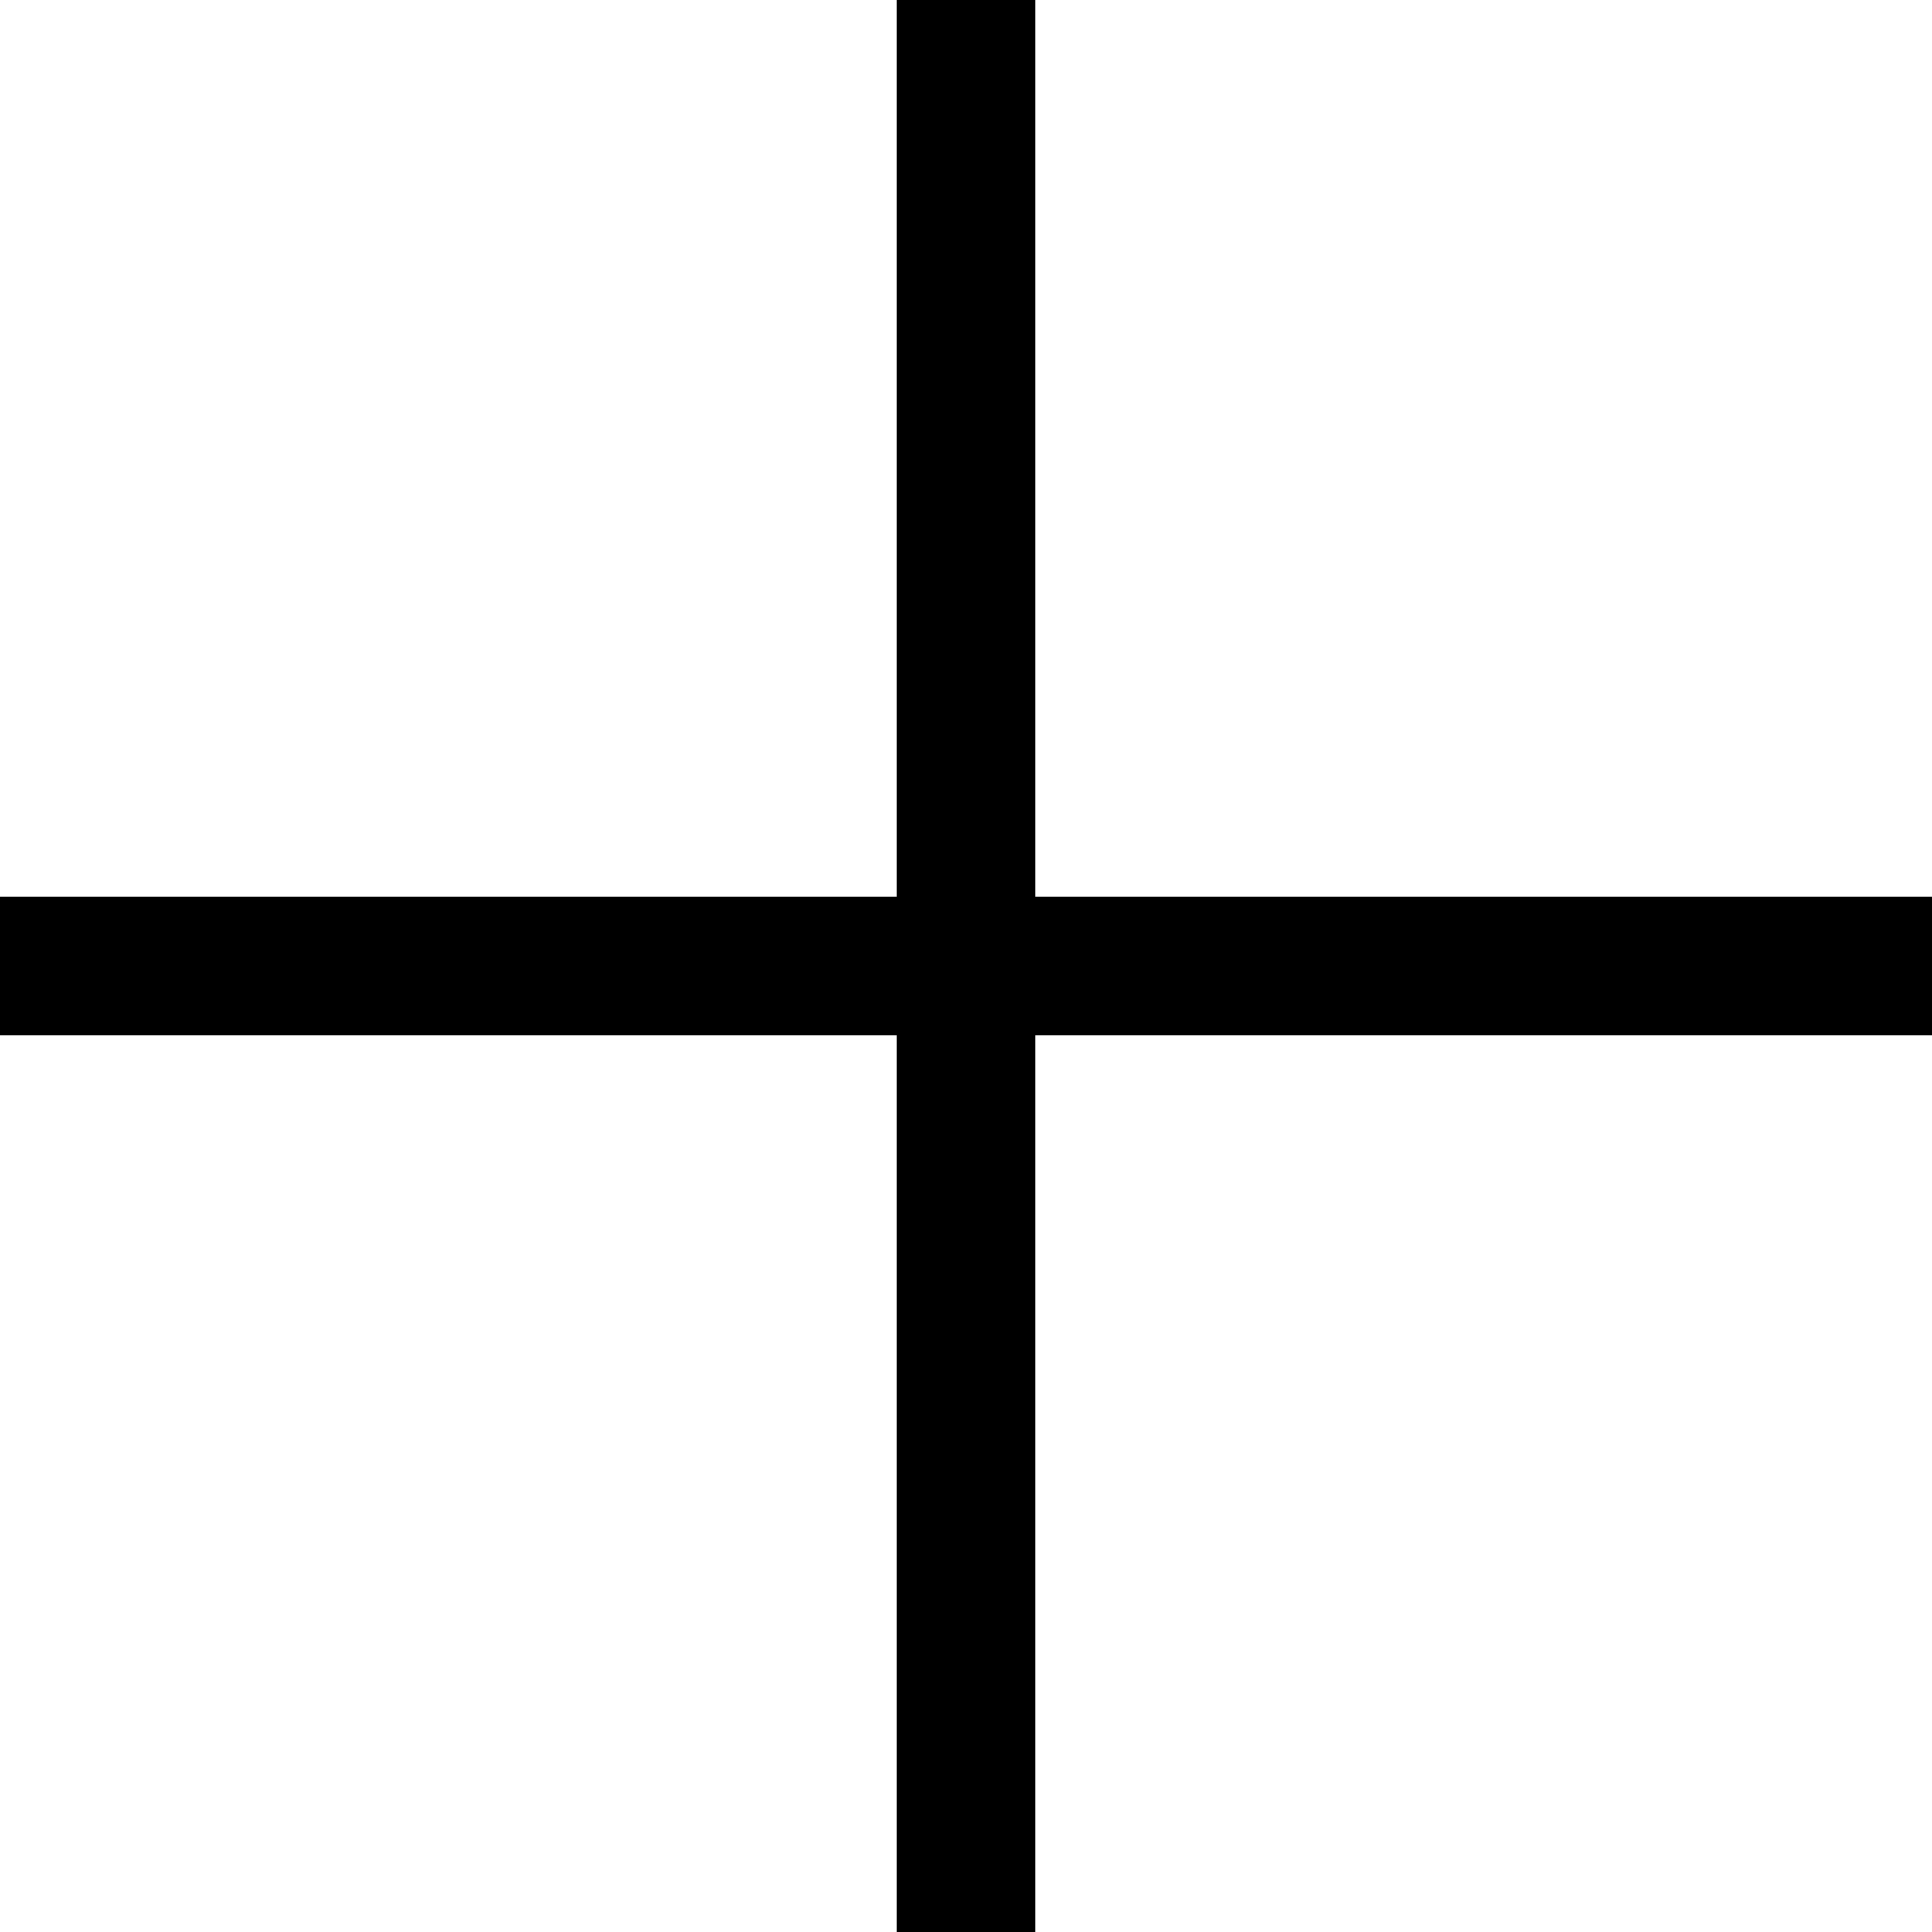
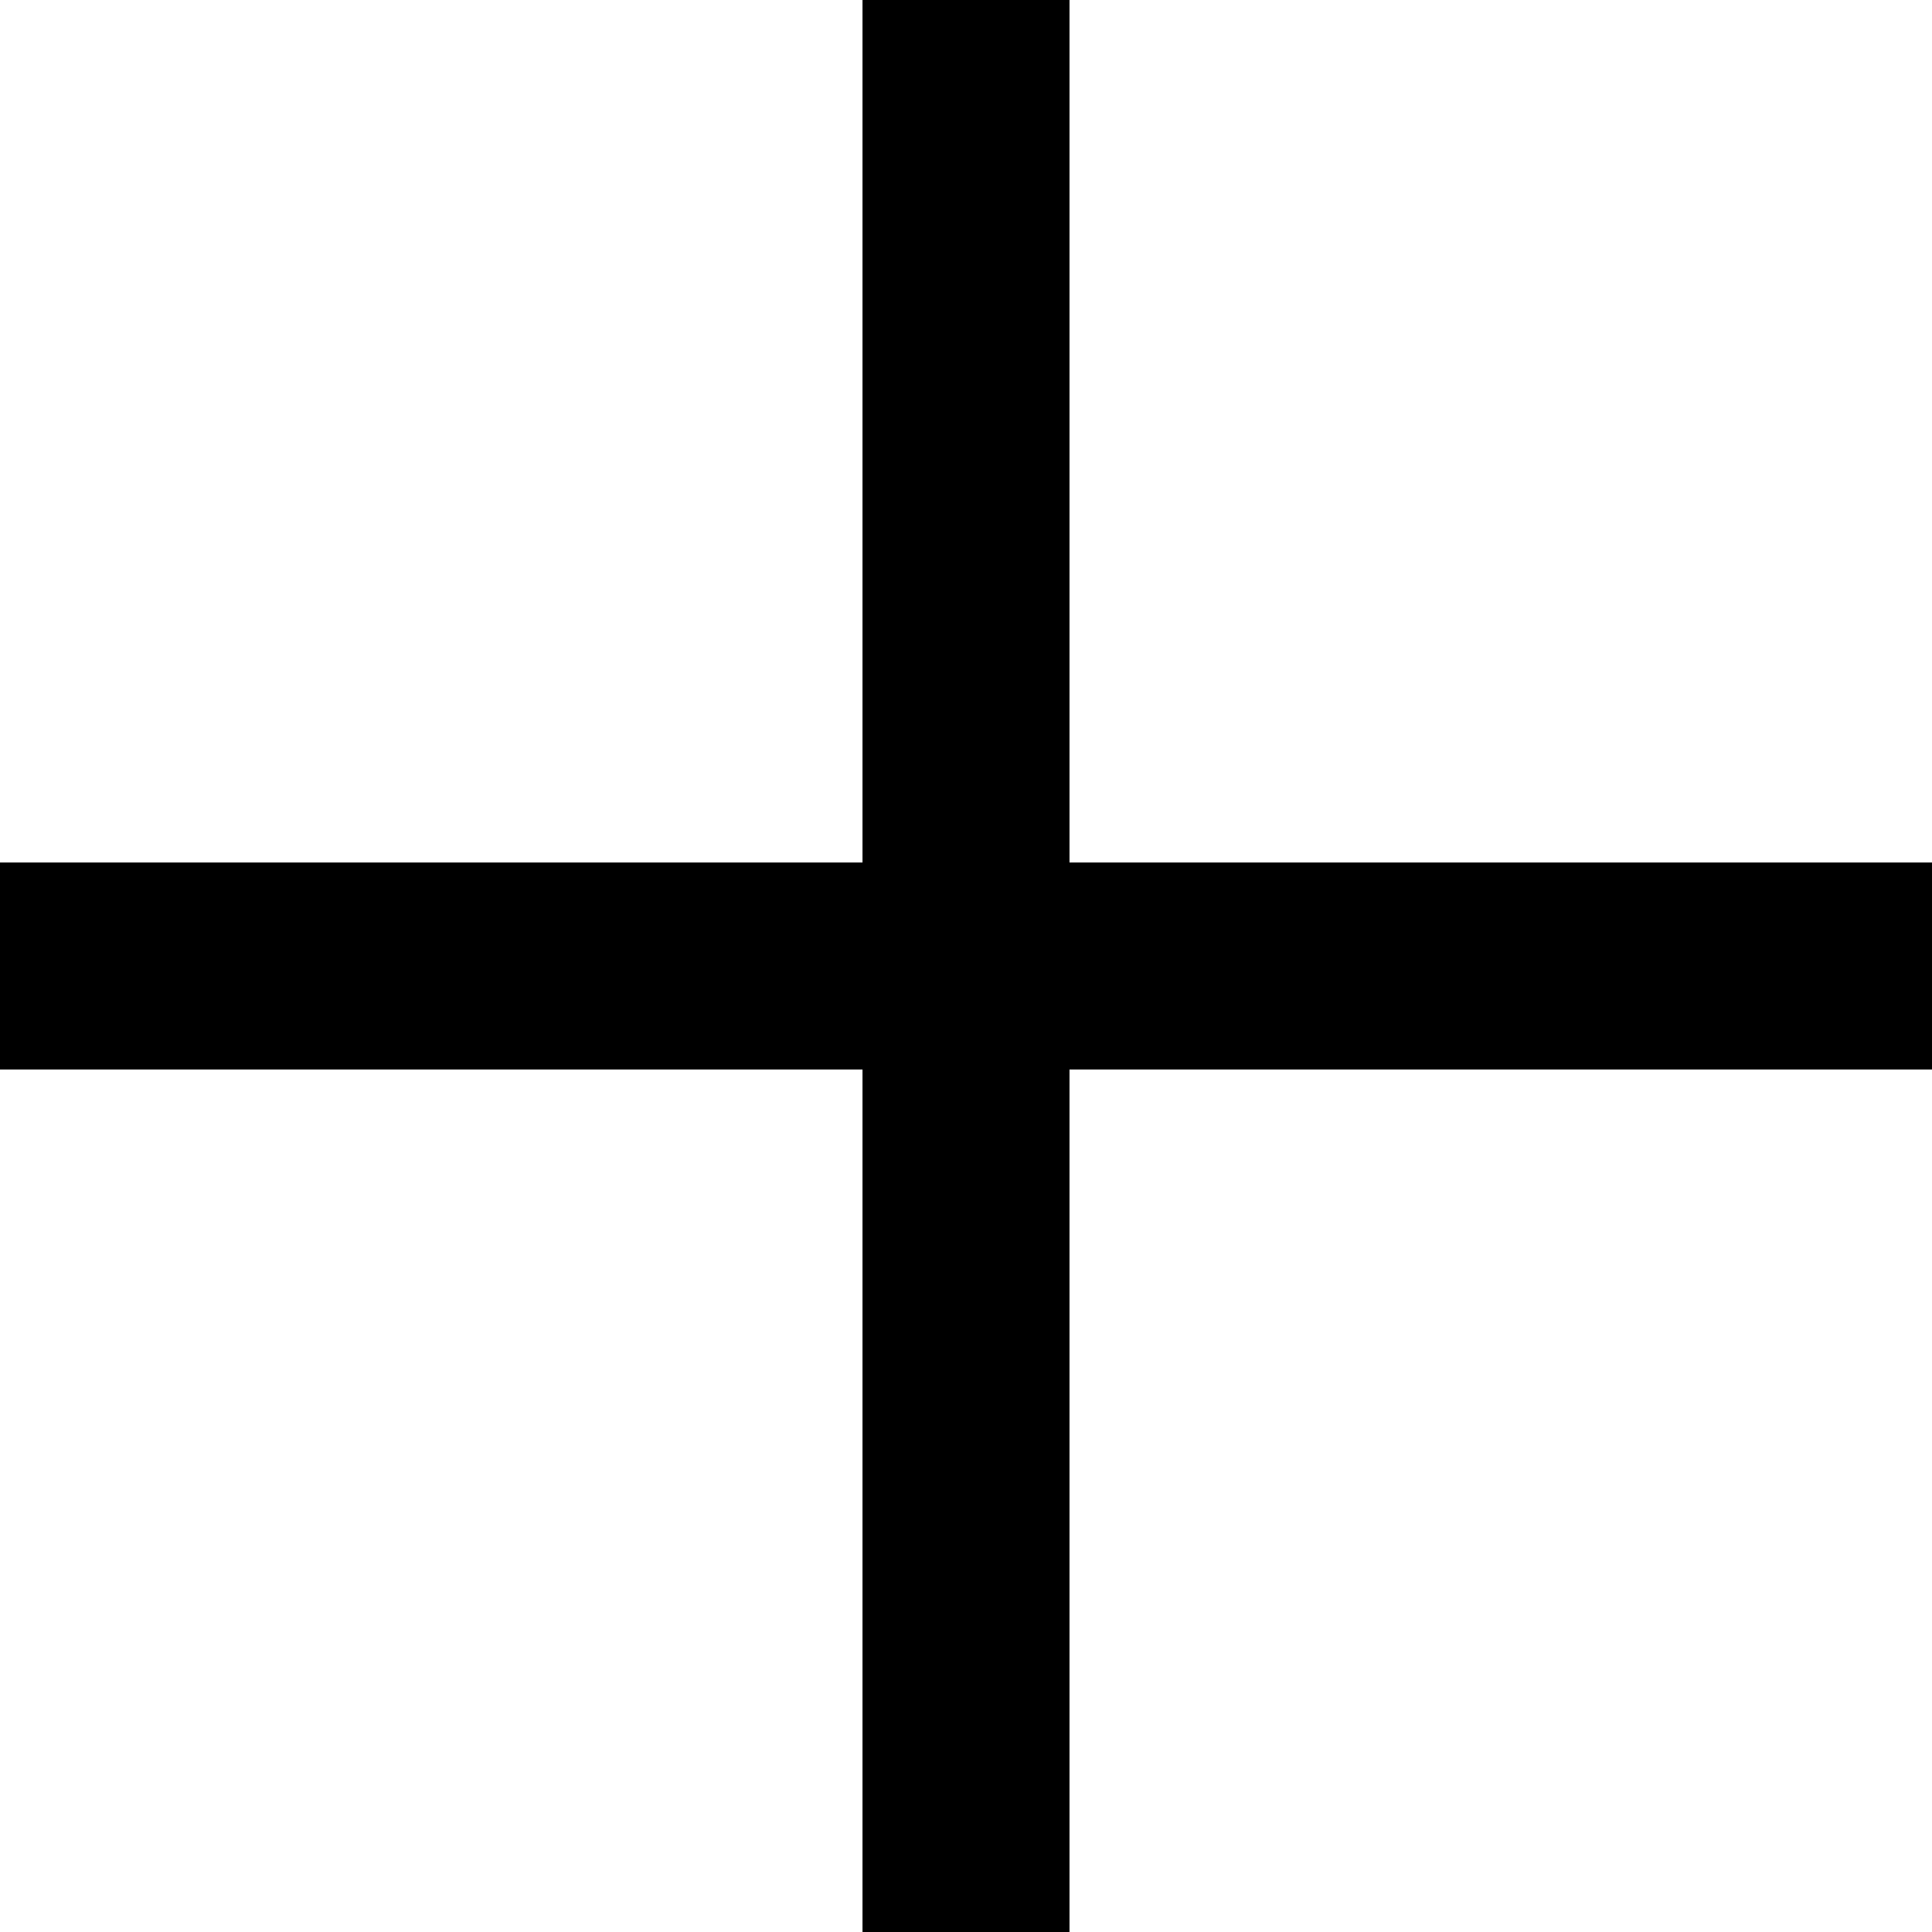
- <svg xmlns="http://www.w3.org/2000/svg" width="12" height="12" viewBox="0 0 14 14" fill="none" stroke="currentColor" stroke-width="1" stroke-linecap="round" stroke-linejoin="round" class="feather feather-plus">
+ <svg xmlns="http://www.w3.org/2000/svg" width="12" height="12" viewBox="0 0 14 14" fill="none" stroke="currentColor" stroke-width="1.5" stroke-linecap="round" stroke-linejoin="round" class="feather feather-plus">
  <line x1="7" y1="0" x2="7" y2="14" />
  <line x1="0" y1="7" x2="14" y2="7" />
</svg>
